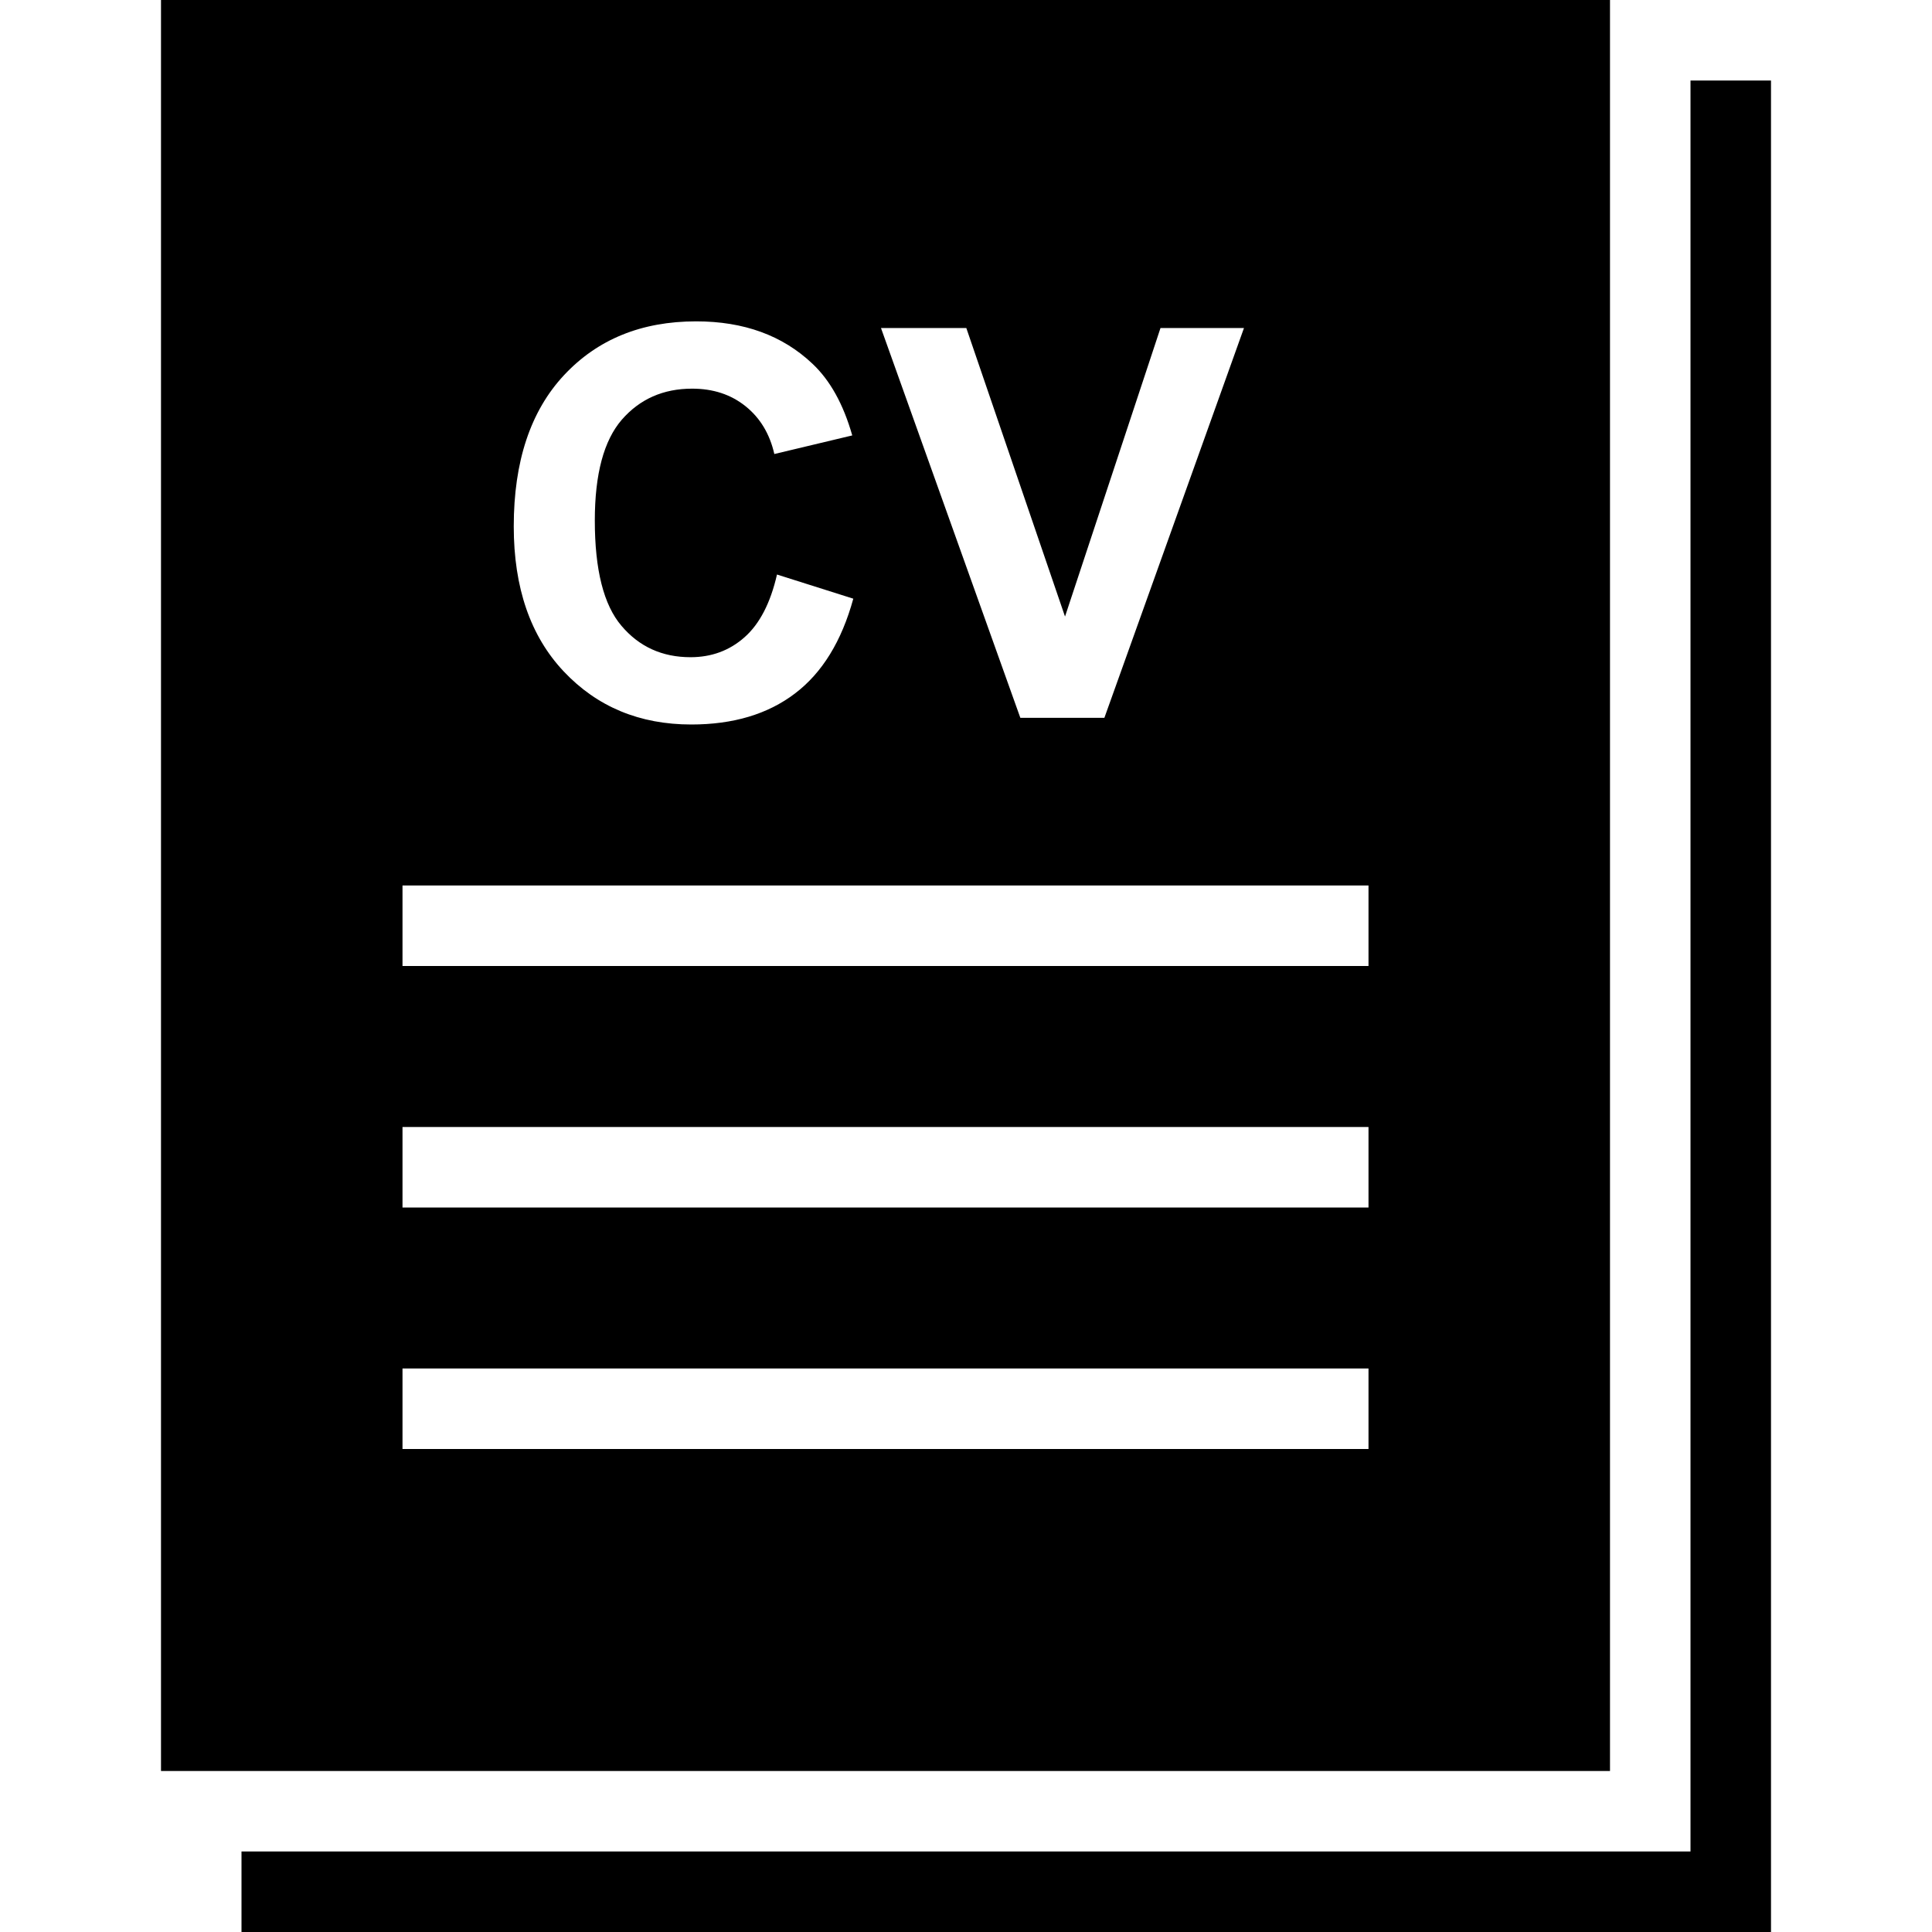
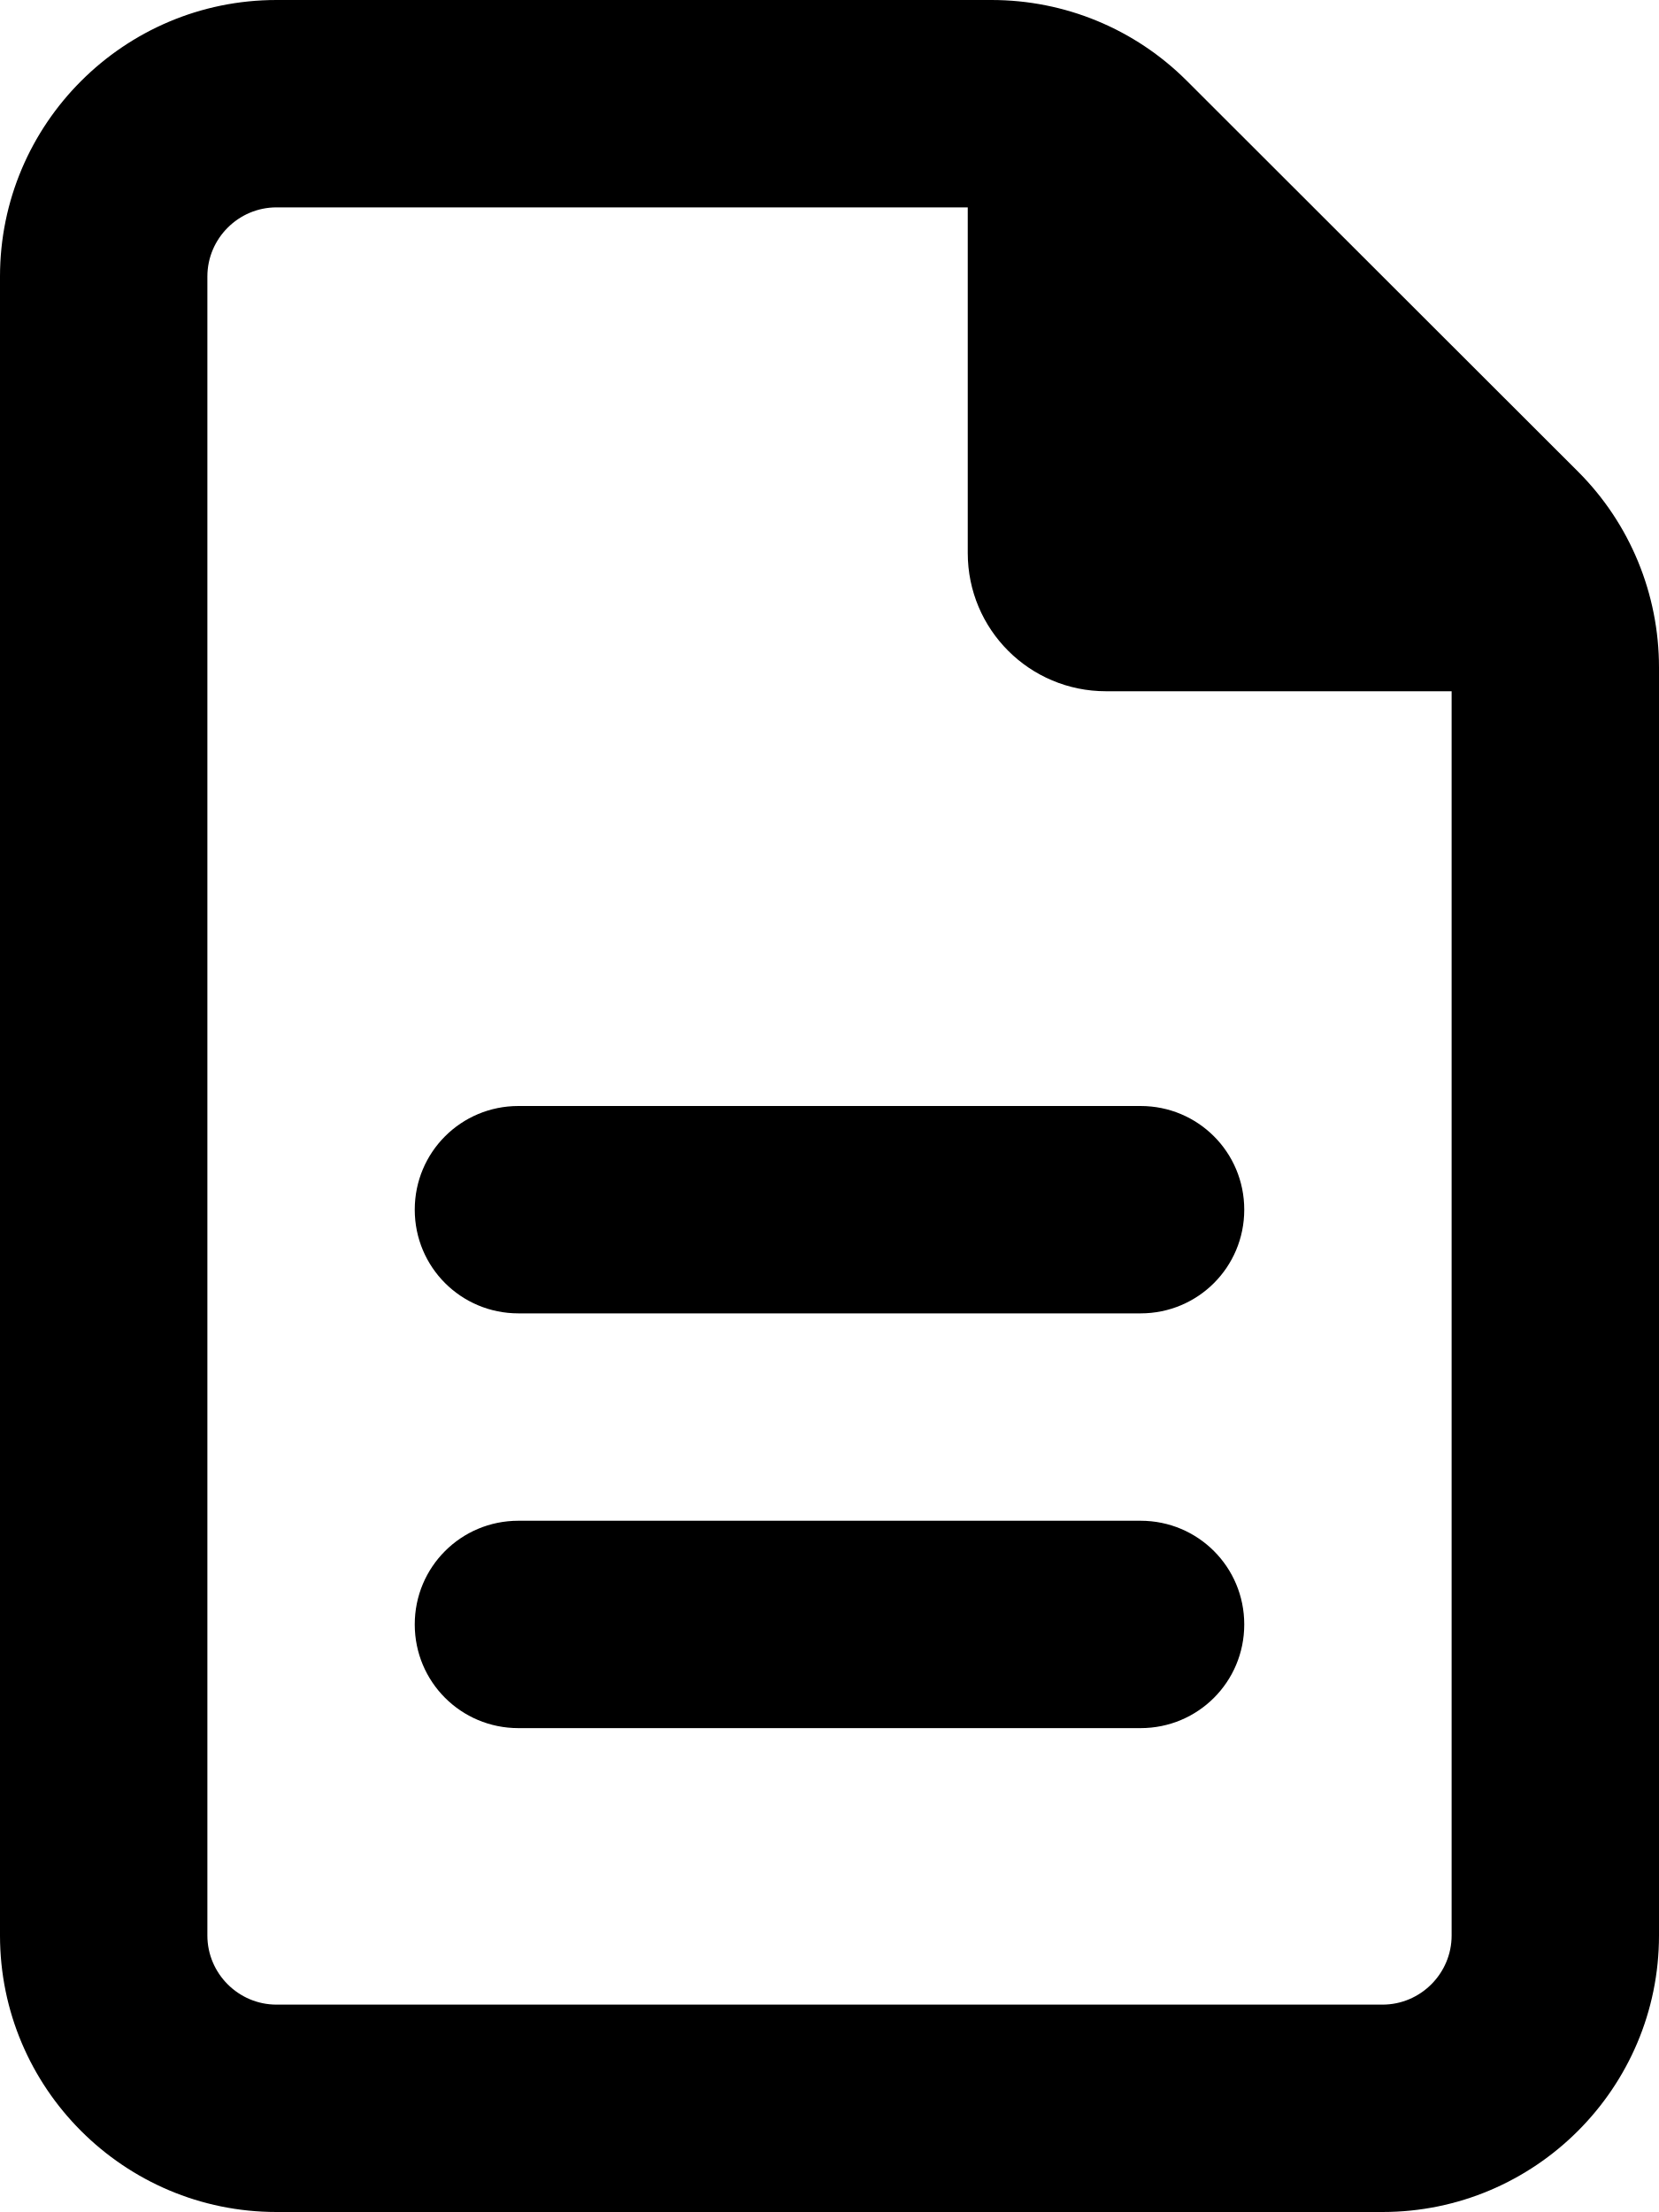
- <svg xmlns="http://www.w3.org/2000/svg" width="24" height="24" fill-rule="evenodd" clip-rule="evenodd">
-   <path d="M3 24h19v-23h-1v22h-18v1zm17-24h-18v22h18v-22zm-3 17h-12v1h12v-1zm0-3h-12v1h12v-1zm0-3h-12v1h12v-1zm-7.348-3.863l.948.3c-.145.529-.387.922-.725 1.178-.338.257-.767.385-1.287.385-.643 0-1.171-.22-1.585-.659-.414-.439-.621-1.04-.621-1.802 0-.806.208-1.432.624-1.878.416-.446.963-.669 1.642-.669.592 0 1.073.175 1.443.525.221.207.386.505.496.892l-.968.231c-.057-.251-.177-.449-.358-.594-.182-.146-.403-.218-.663-.218-.359 0-.65.129-.874.386-.223.258-.335.675-.335 1.252 0 .613.11 1.049.331 1.308.22.26.506.39.858.39.26 0 .484-.082.671-.248.187-.165.322-.425.403-.779zm3.023 1.78l-1.731-4.842h1.06l1.226 3.584 1.186-3.584h1.037l-1.734 4.842h-1.044z" />
+ <svg xmlns="http://www.w3.org/2000/svg" viewBox="0 0 384 512">
+   <path d="M64 464c-8.8 0-16-7.2-16-16L48 64c0-8.8 7.2-16 16-16l160 0 0 80c0 17.7 14.3 32 32 32l80 0 0 288c0 8.8-7.2 16-16 16L64 464zM64 0C28.7 0 0 28.7 0 64L0 448c0 35.3 28.7 64 64 64l256 0c35.3 0 64-28.7 64-64l0-293.5c0-17-6.7-33.3-18.7-45.3L274.7 18.7C262.7 6.7 246.5 0 229.5 0L64 0zm56 256c-13.3 0-24 10.7-24 24s10.7 24 24 24l144 0c13.3 0 24-10.7 24-24s-10.7-24-24-24l-144 0zm0 96c-13.3 0-24 10.7-24 24s10.7 24 24 24l144 0c13.3 0 24-10.7 24-24s-10.7-24-24-24l-144 0z" />
</svg>
